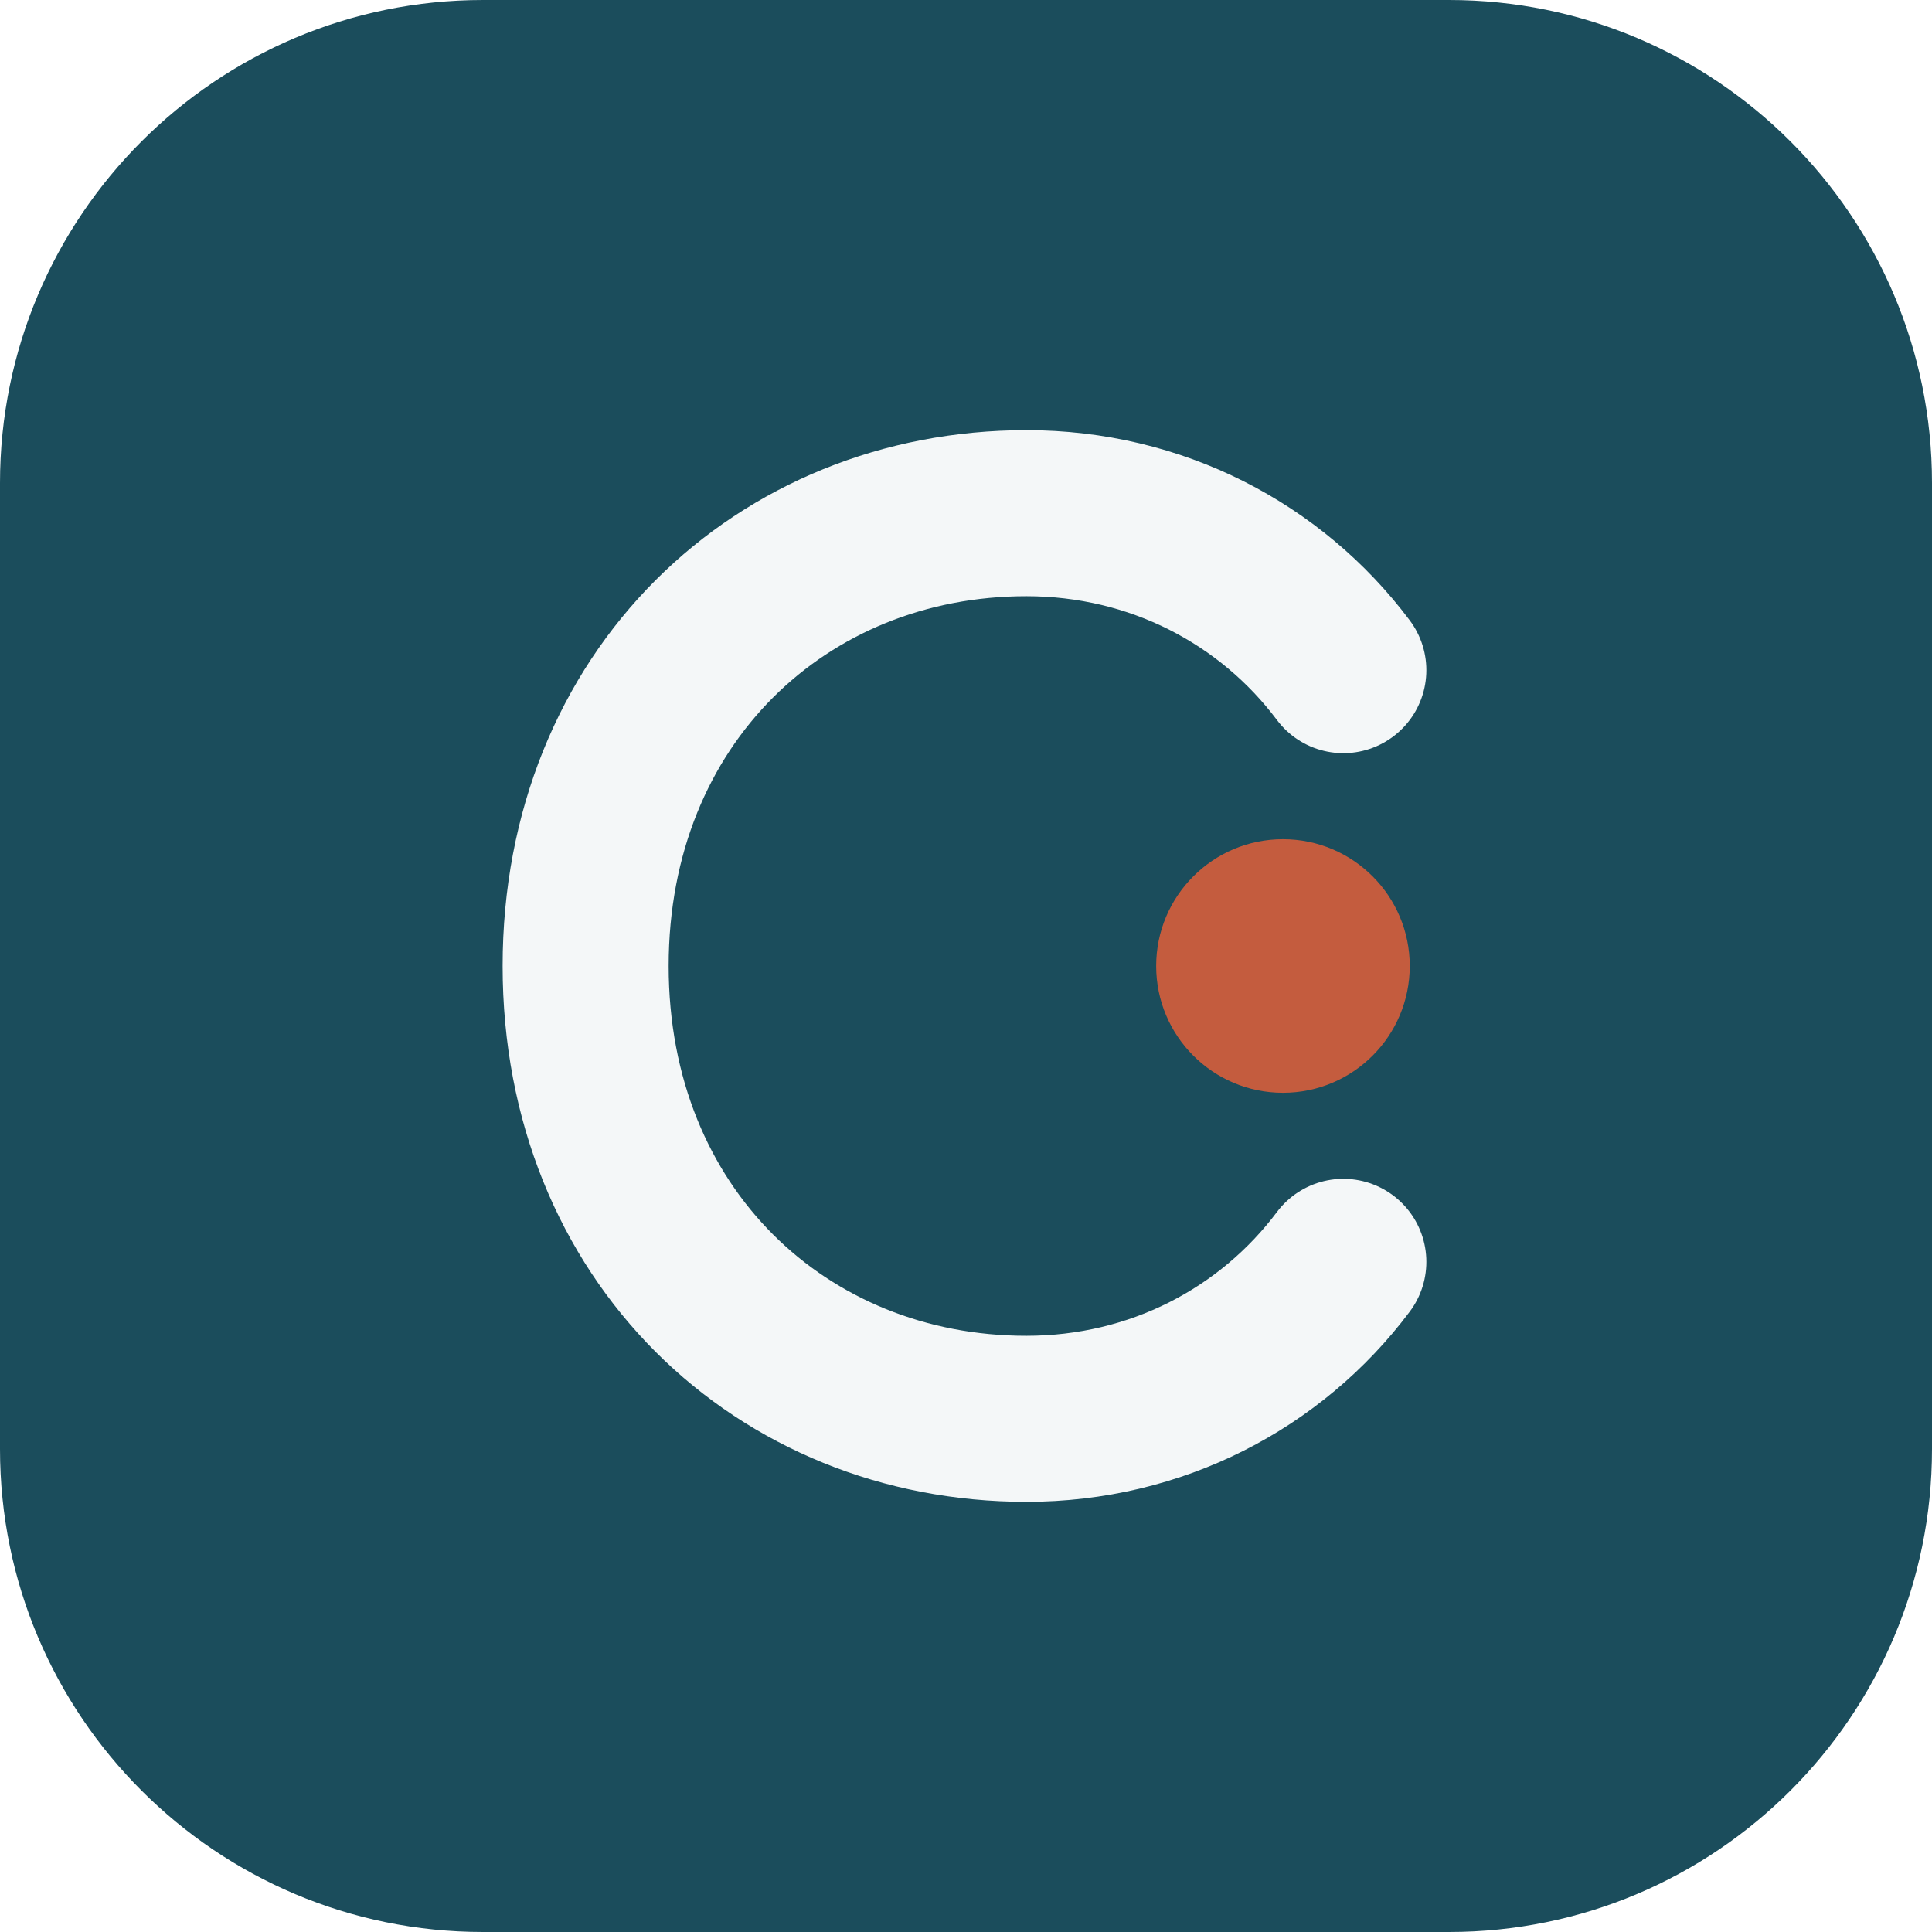
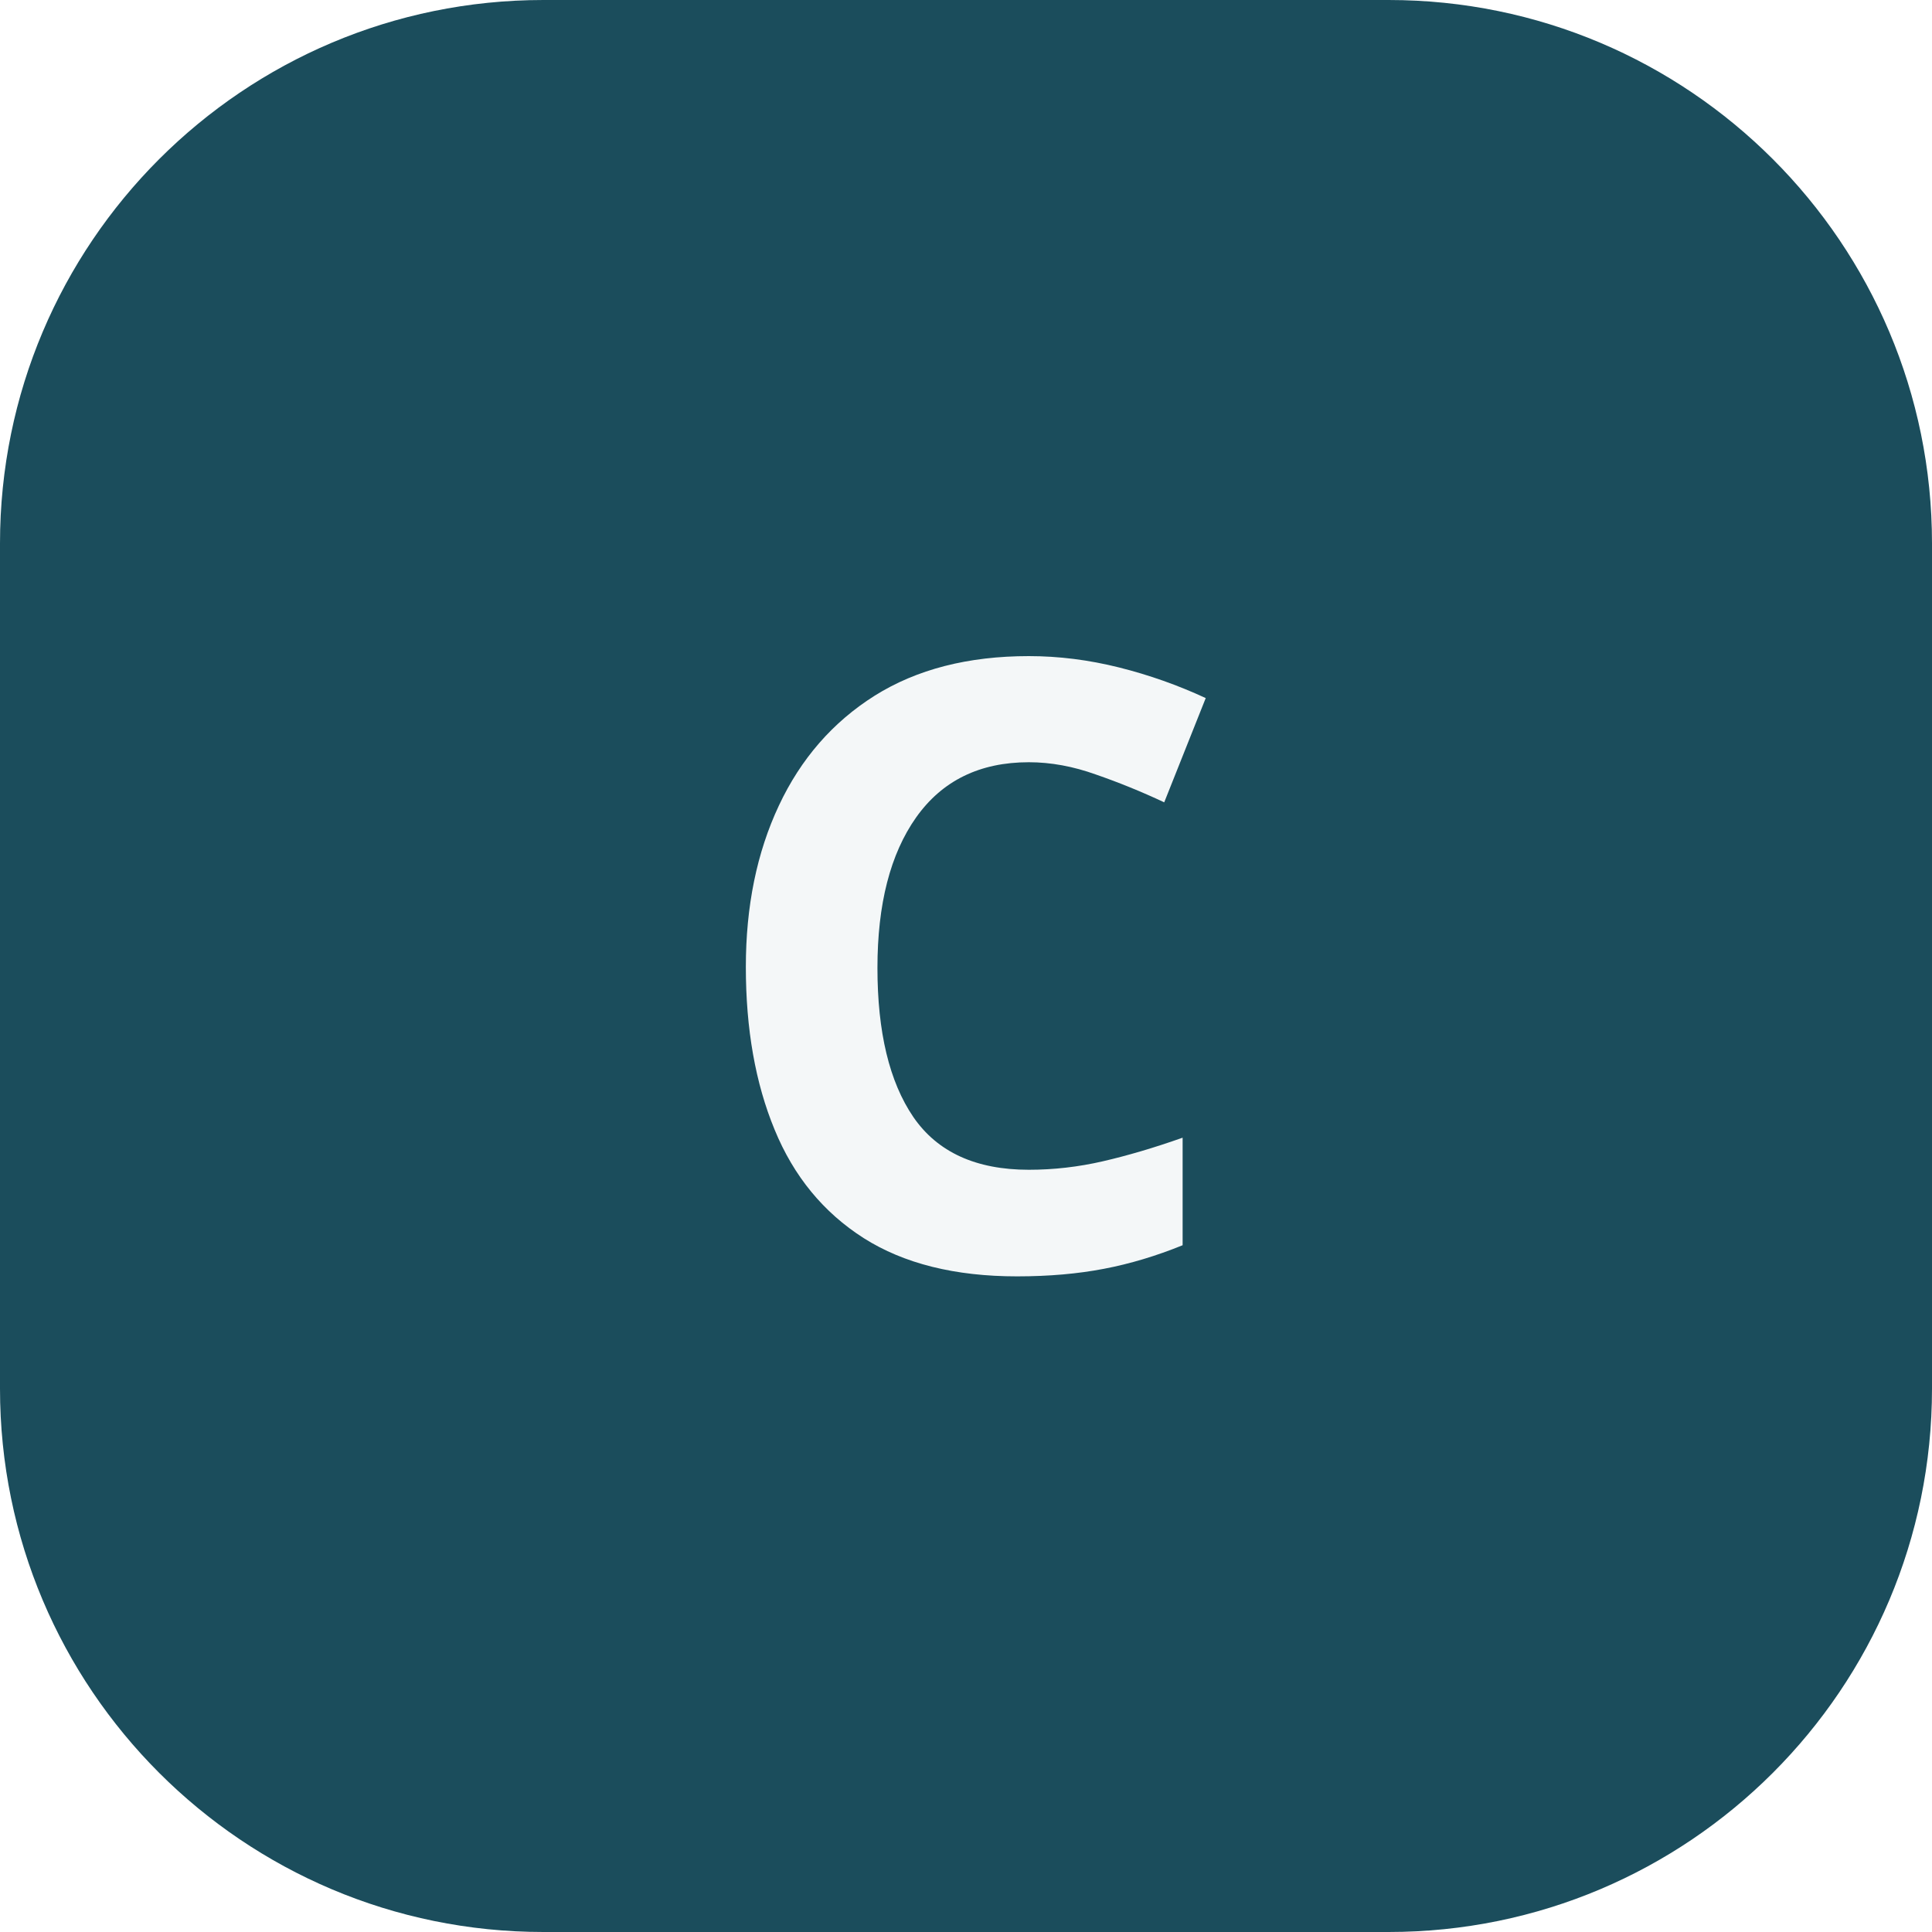
<svg xmlns="http://www.w3.org/2000/svg" viewBox="0 0 64 64" fill="none">
-   <rect width="64" height="64" rx="16" fill="#1B4D5C" />
-   <path d="M44.5 22.2c-2.4-3.2-6.2-5.2-10.5-5.2-8.1 0-14.6 6.1-14.6 15s6.5 15 14.6 15c4.3 0 8.1-2 10.5-5.2" stroke="#F4F7F8" stroke-width="5.5" stroke-linecap="round" />
-   <circle cx="42.5" cy="32" r="4.2" fill="#C45C3E" />
+   <rect width="64" height="64" rx="18" fill="#1B4D5C" />
+   <text x="32" y="42" text-anchor="middle" font-family="system-ui, sans-serif" font-size="28" font-weight="700" fill="#F4F7F8">C</text>
</svg>
